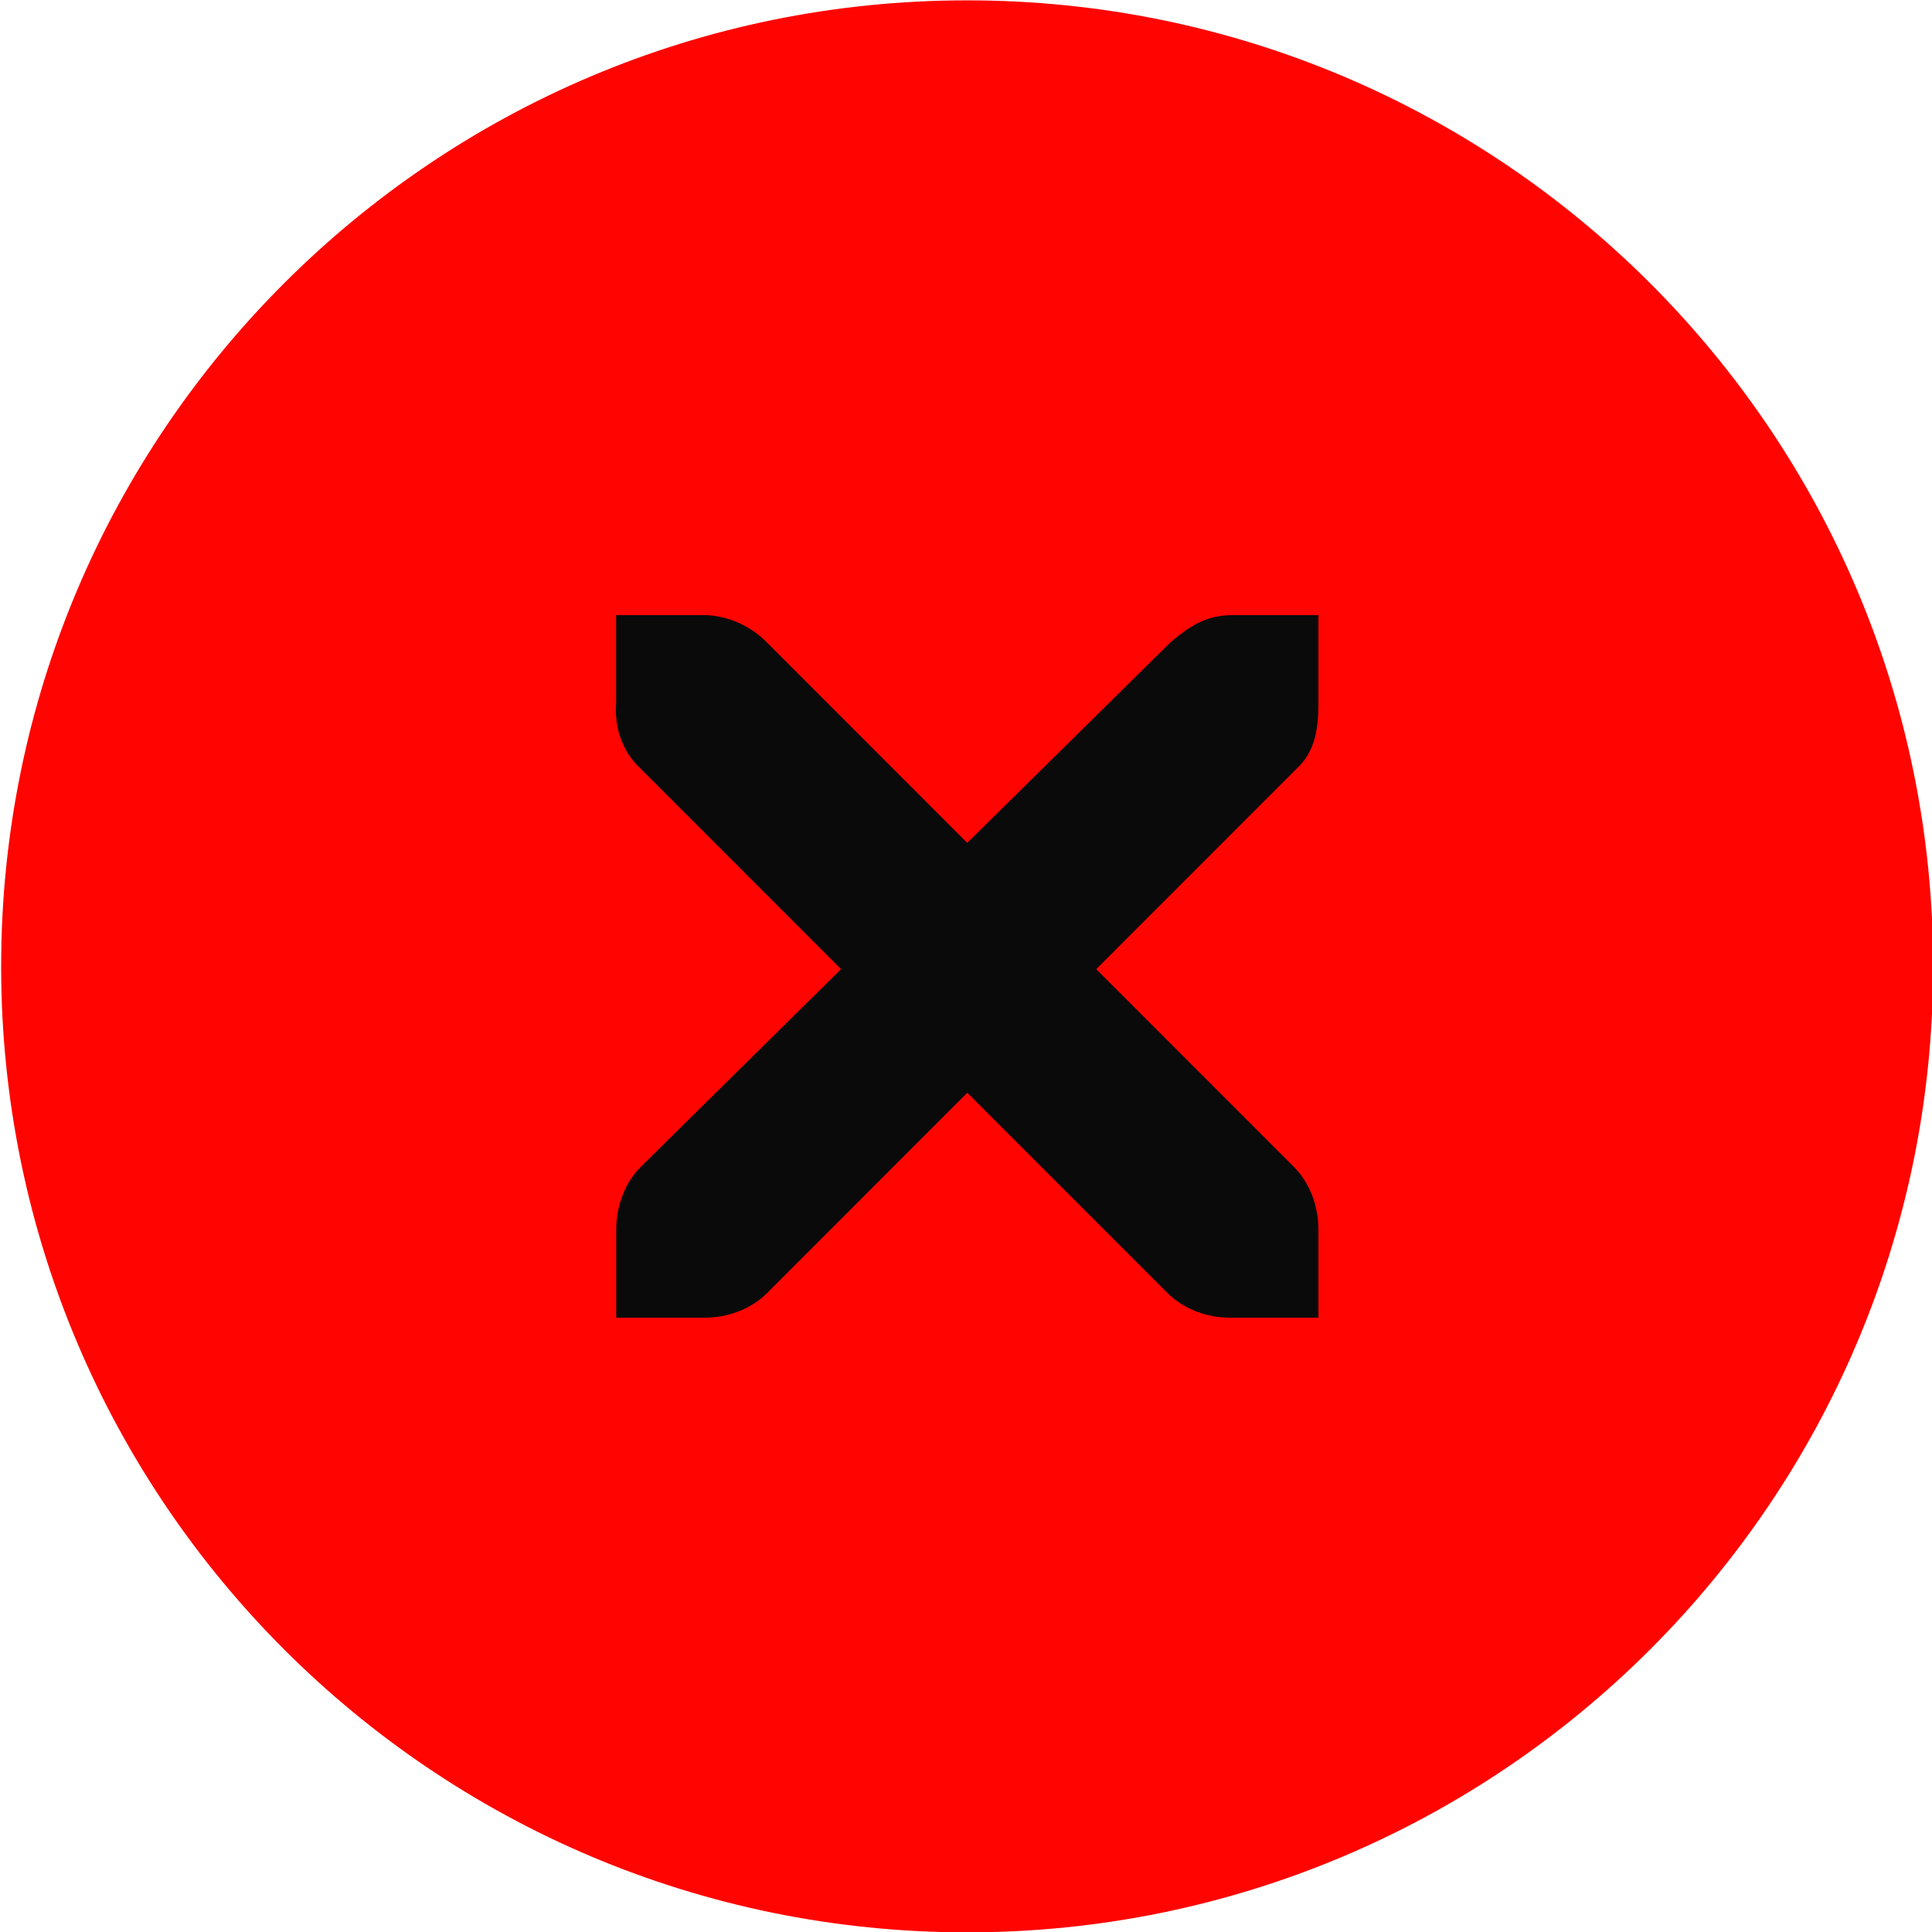
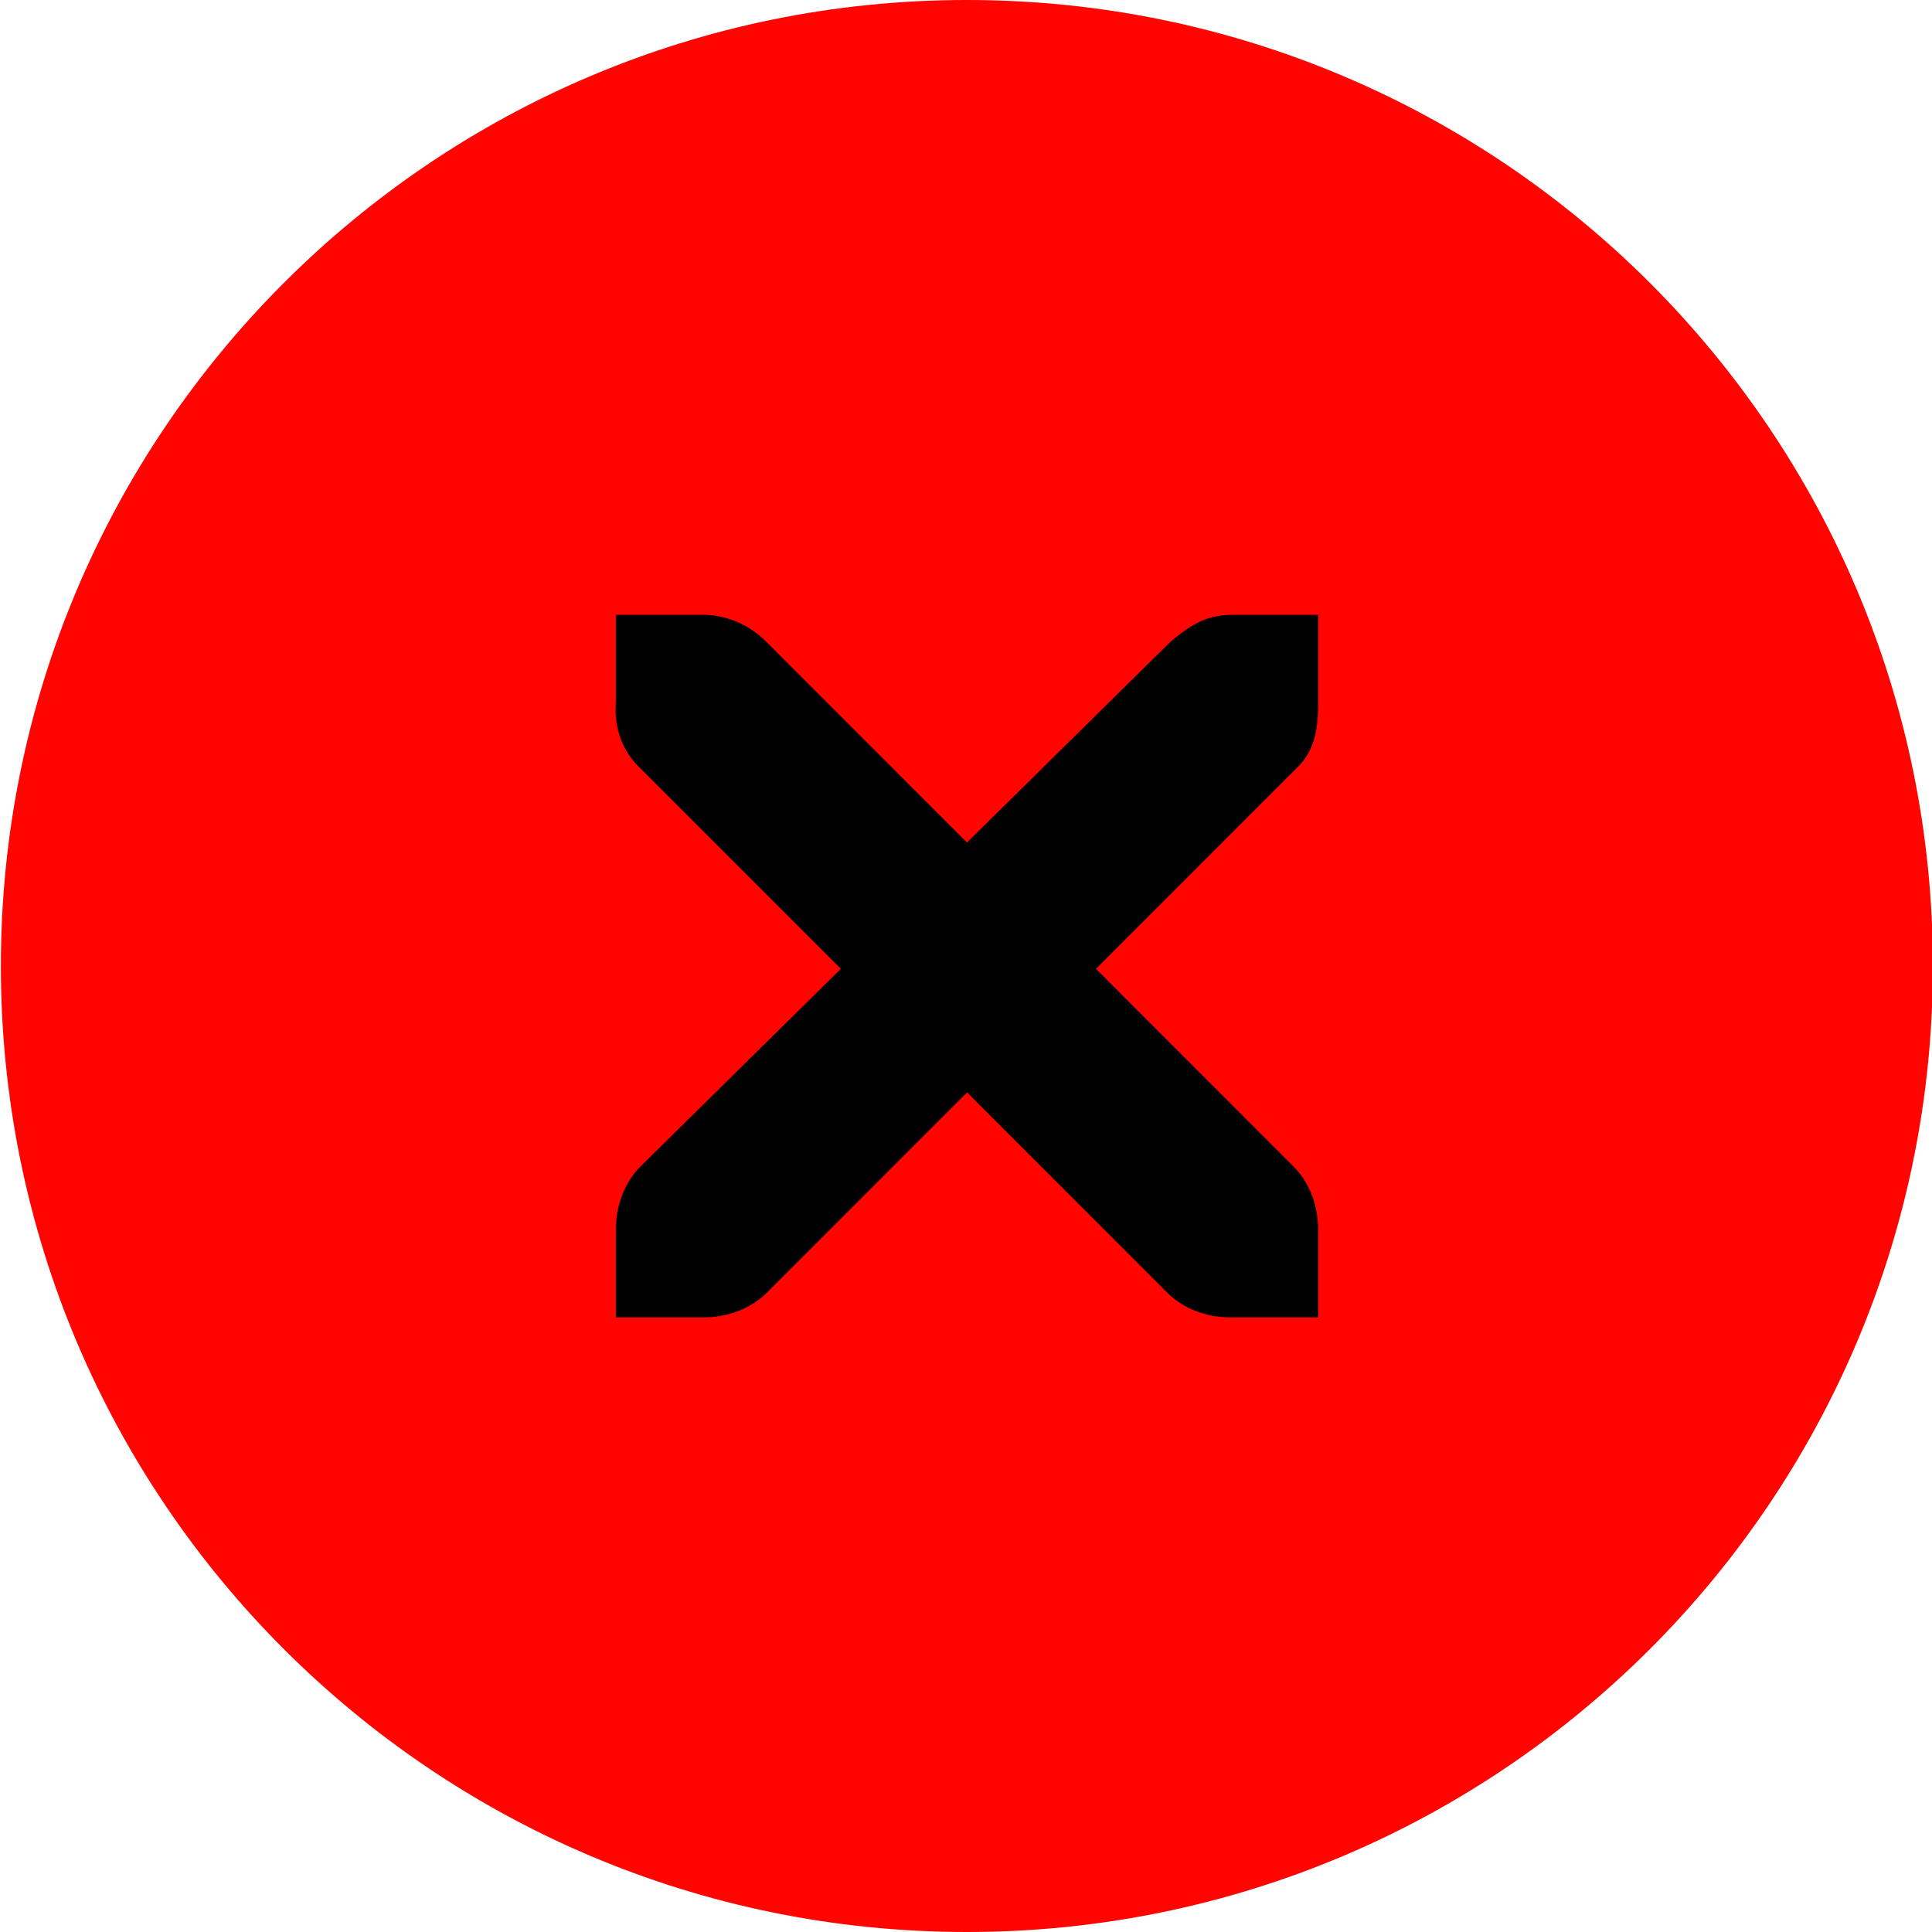
<svg xmlns="http://www.w3.org/2000/svg" width="22" height="22" version="1.1" viewBox="0 0 22 22" id="svg8">
  <defs id="defs12" />
-   <rect x="0.013" width="22" height="22" style="opacity:0.001;fill:#000000" id="rect2" y="0.004" />
-   <circle cx="11.013" cy="11.004" r="11" style="fill:#ff0400" id="circle4" />
-   <path d="m 7.016,7.005 h 1 c 0.01,-1.2e-4 0.021,-4.6e-4 0.031,0 0.255,0.011 0.51,0.129 0.687,0.312 L 11.014,9.598 13.326,7.317 c 0.266,-0.23 0.446,-0.305 0.687,-0.312 h 1 v 1 c 0,0.286 -0.034,0.551 -0.25,0.75 l -2.28,2.281 2.249,2.25 c 0.188,0.188 0.281,0.453 0.281,0.719 v 1 h -1 c -0.265,-10e-6 -0.53,-0.093 -0.718,-0.281 l -2.28,-2.281 -2.28,2.281 c -0.188,0.188 -0.453,0.281 -0.718,0.281 h -1 v -1 c -3e-6,-0.265 0.093,-0.531 0.281,-0.719 L 9.577,11.036 7.297,8.755 C 7.086,8.56 6.994,8.285 7.016,8.005 Z" fill="#0a0a0a" id="path6" />
+   <rect x="0.01" width="22" height="22" style="opacity:0.001;fill:#000000" id="rect2" y="0" />
+   <circle cx="11.01" cy="11" r="11" style="fill:#ff0400" id="circle4" />
+   <path d="m 7.013,7.001 h 1 c 0.01,-1.2e-4 0.021,-4.6e-4 0.031,0 0.255,0.011 0.51,0.129 0.687,0.312 l 2.28,2.281 2.312,-2.281 c 0.266,-0.23 0.446,-0.305 0.687,-0.312 h 1 V 8.001 c 0,0.286 -0.034,0.551 -0.25,0.75 l -2.28,2.281 2.249,2.25 c 0.188,0.188 0.281,0.453 0.281,0.719 v 1 h -1 c -0.265,-1e-5 -0.53,-0.093 -0.718,-0.281 l -2.28,-2.281 -2.28,2.281 c -0.188,0.188 -0.453,0.281 -0.718,0.281 H 7.013 v -1 c -3e-6,-0.265 0.093,-0.531 0.281,-0.719 L 9.575,11.032 7.294,8.751 C 7.084,8.556 6.991,8.281 7.013,8.001 Z" fill="0a0a0a" id="path6" />
</svg>
